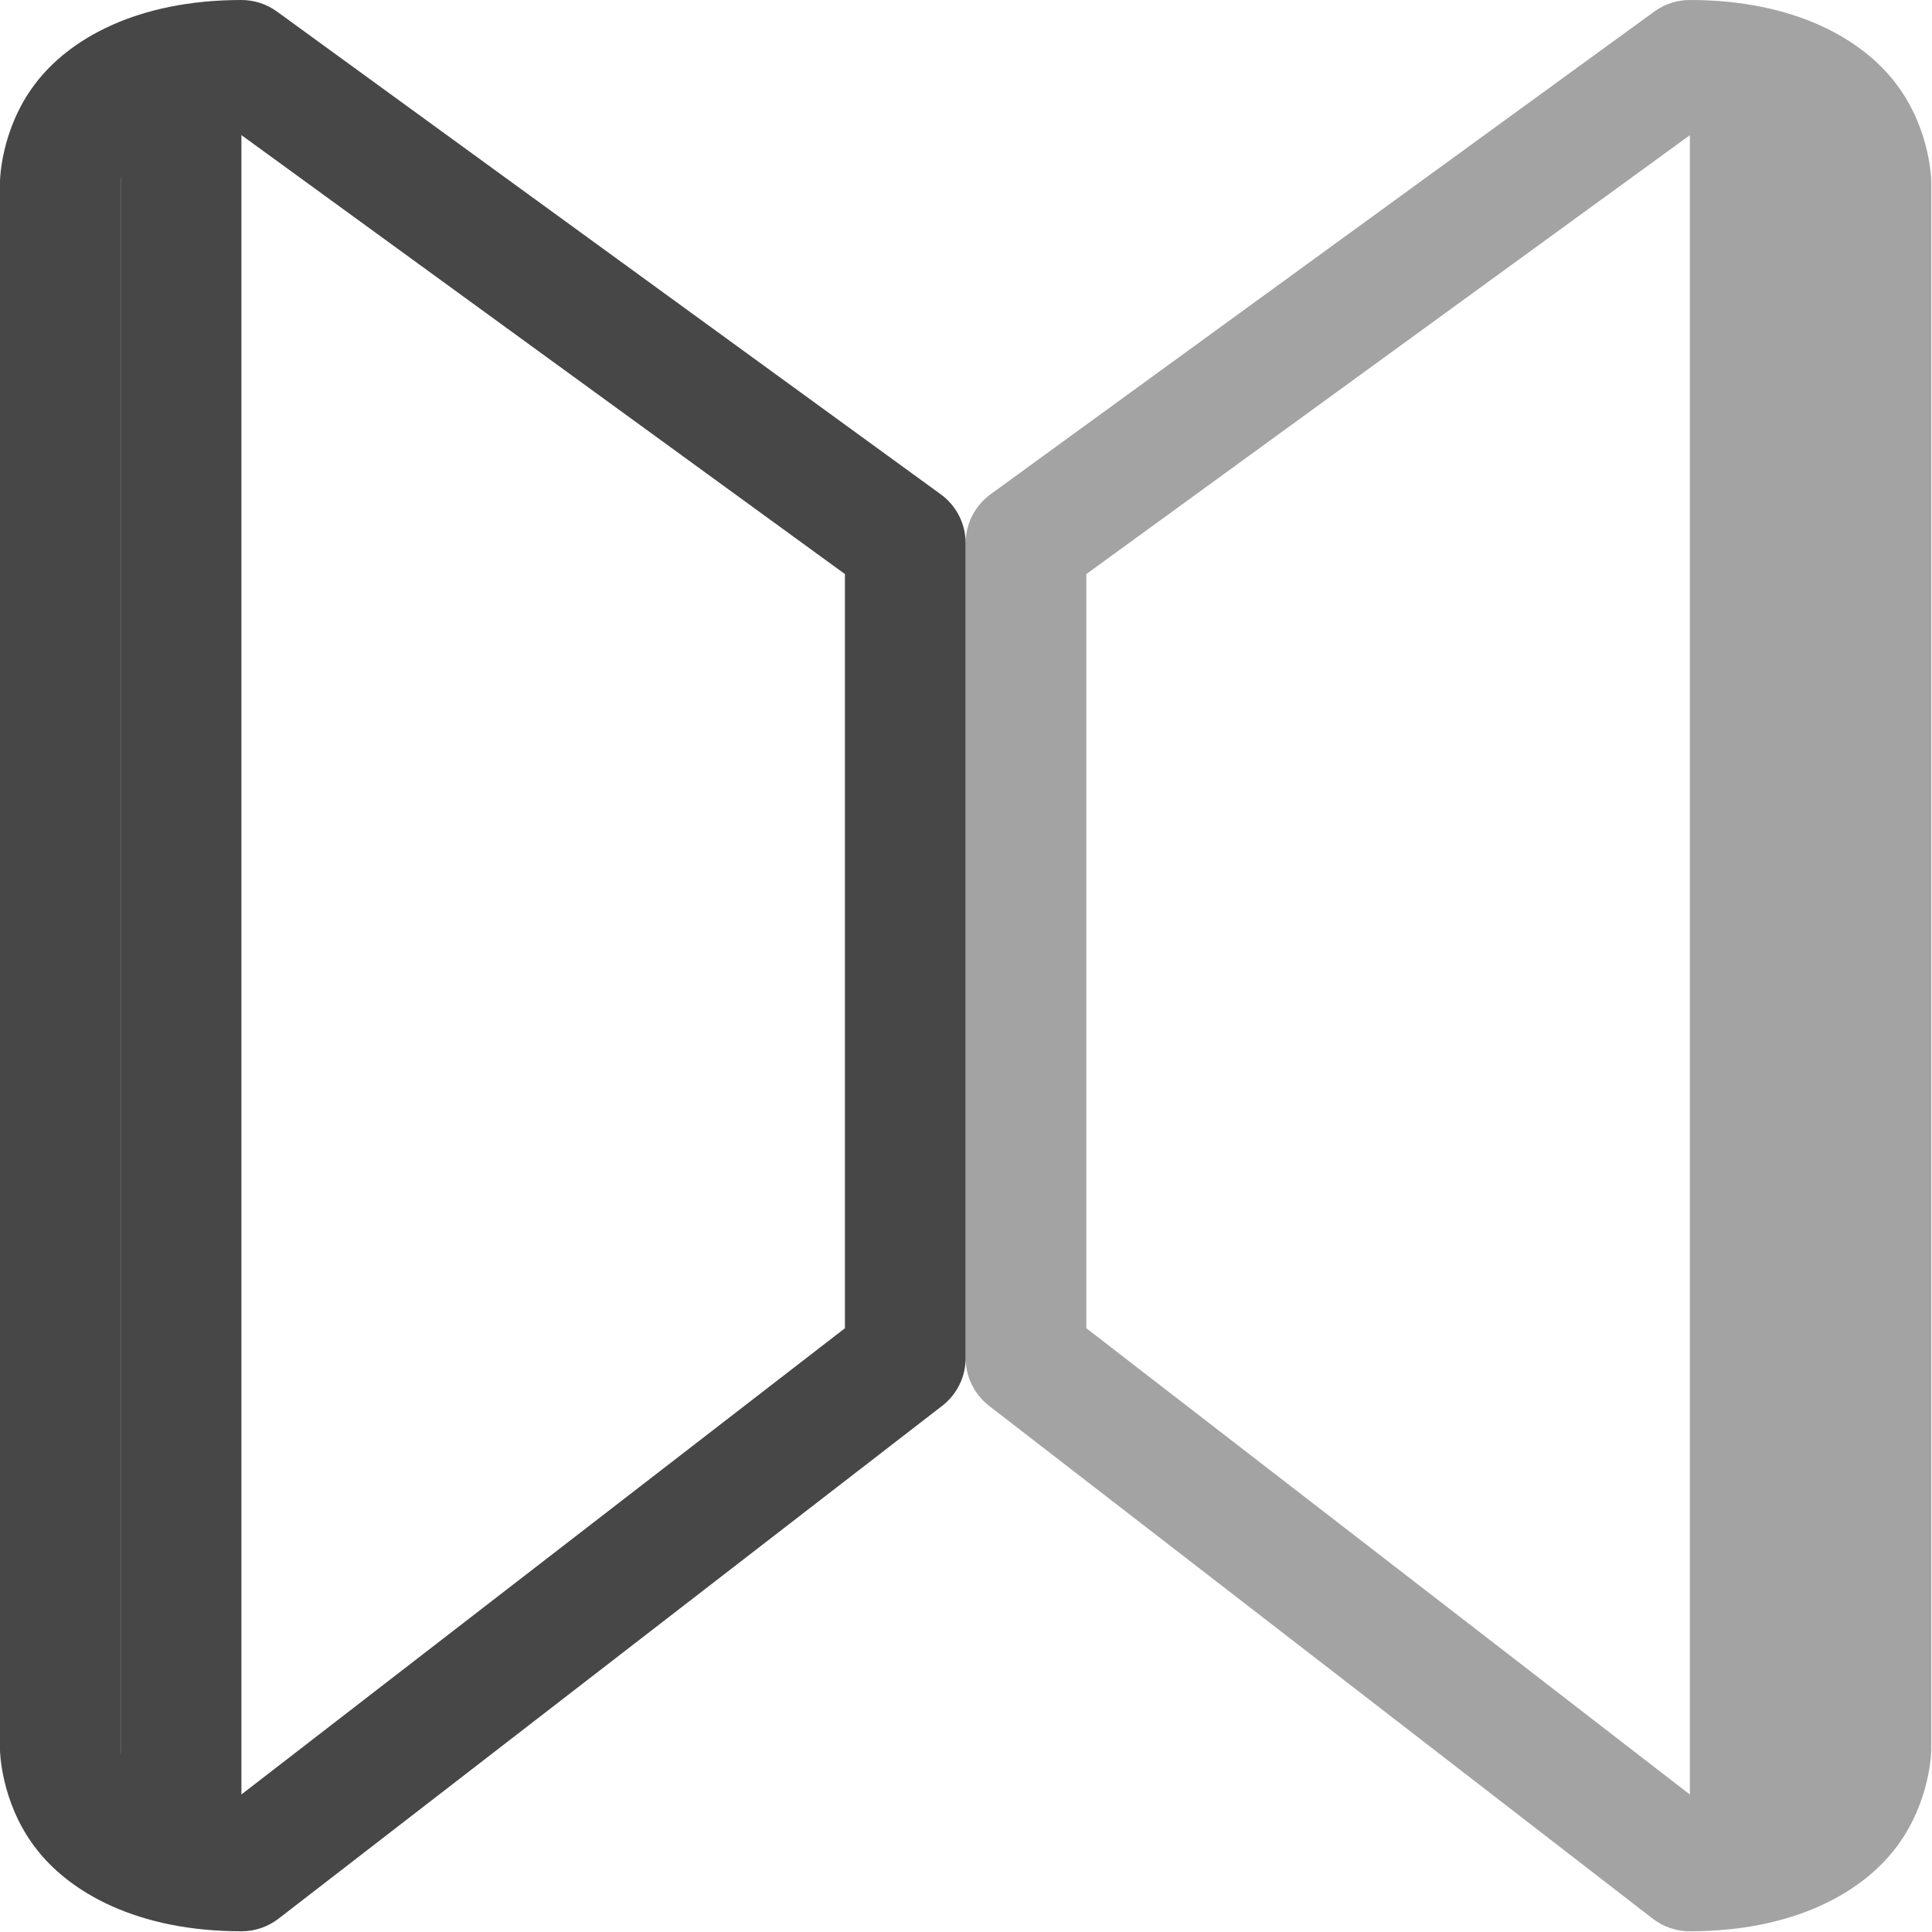
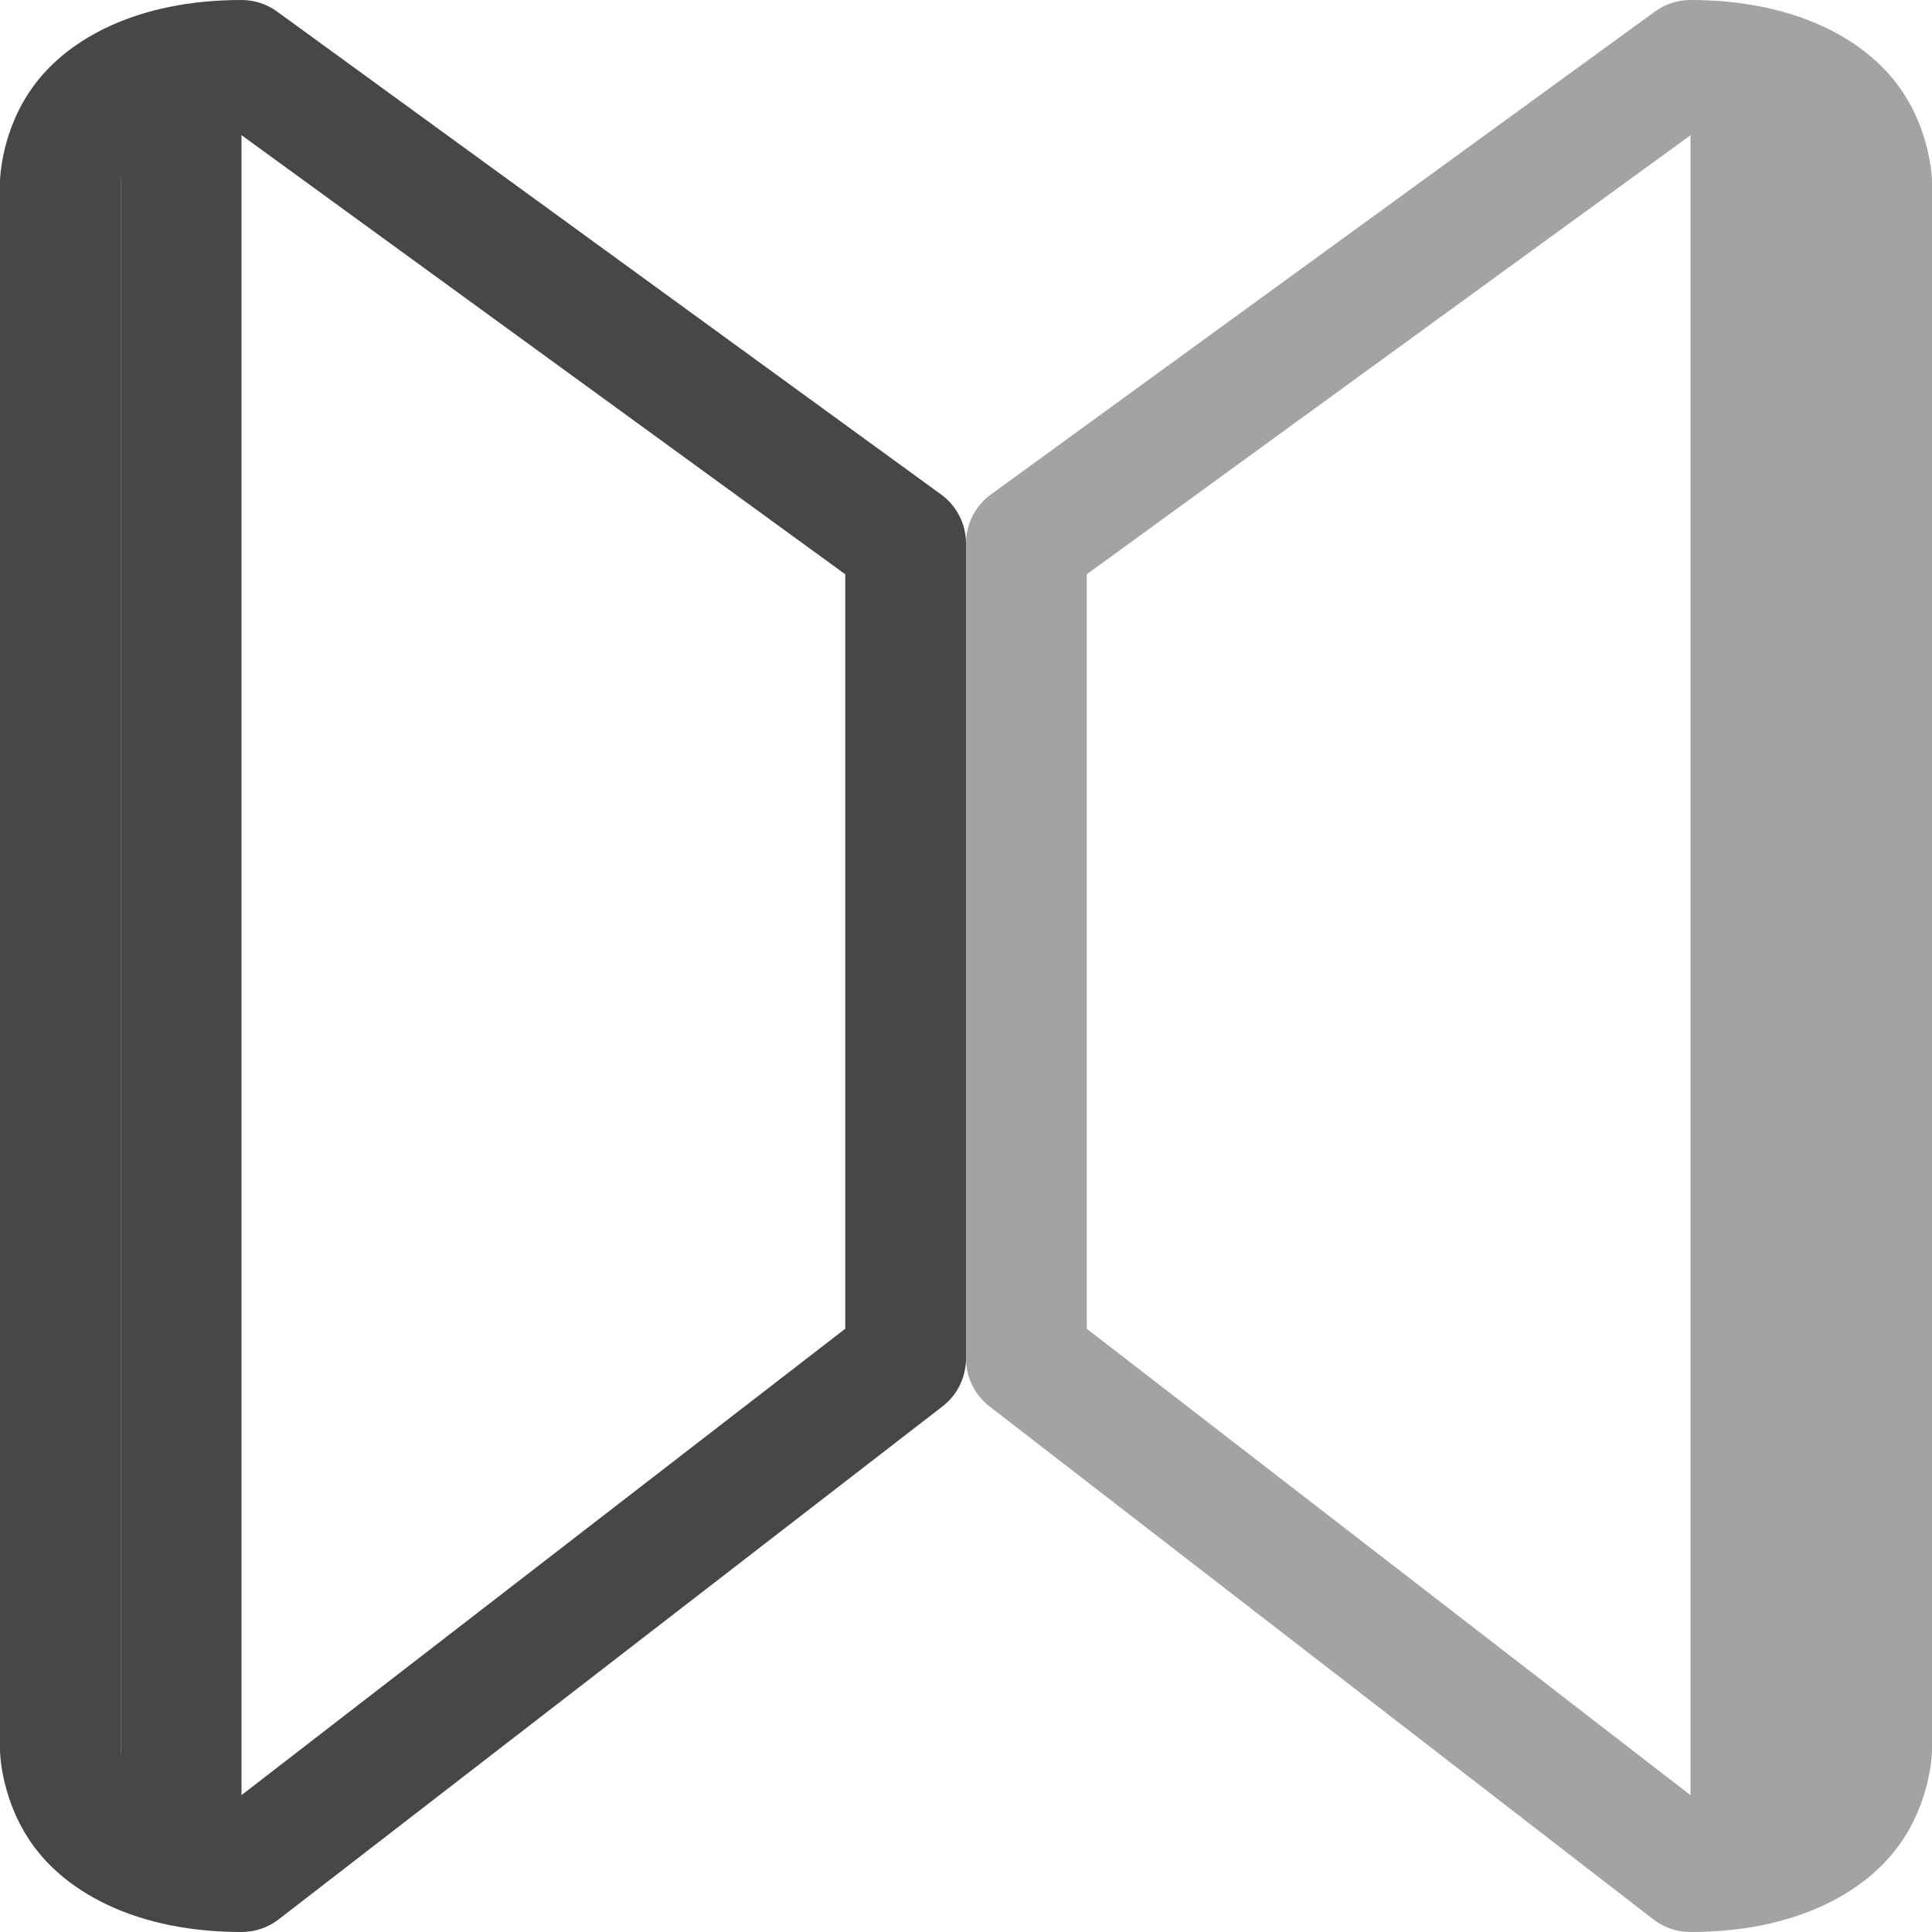
- <svg xmlns="http://www.w3.org/2000/svg" width="16.006" height="16">
-   <path d="M2 0C1.139 0 .57.321.287.7.004 1.076 0 1.5 0 1.5v13s.004.423.287.8c.284.379.852.7 1.713.7a.5.5 0 0 0 .307-.104l5.5-4.25A.5.5 0 0 0 8 11.25V4.5a.5.5 0 0 0-.205-.404l-5.5-4A.5.5 0 0 0 2 0zm-.113 1.037L7 4.756v6.248L1.879 14.96c-.455-.037-.712-.156-.791-.262C.996 14.577 1 14.5 1 14.5v-13s-.004-.077.088-.2c.08-.106.333-.227.799-.263z" style="line-height:normal;font-variant-ligatures:normal;font-variant-position:normal;font-variant-caps:normal;font-variant-numeric:normal;font-variant-alternates:normal;font-feature-settings:normal;text-indent:0;text-align:start;text-decoration-line:none;text-decoration-style:solid;text-decoration-color:#000;text-transform:none;text-orientation:mixed;shape-padding:0;isolation:auto;mix-blend-mode:normal" color="#000" font-weight="400" font-family="sans-serif" white-space="normal" overflow="visible" fill="#474747" fill-rule="evenodd" />
+ <svg width="16" height="16">
+   <path d="M2 0C1.139 0 .57.321.287.7.004 1.076 0 1.5 0 1.5v13s.004.423.287.8c.284.379.852.7 1.713.7a.5.5 0 0 0 .307-.104l5.5-4.25A.5.5 0 0 0 8 11.25V4.5a.5.5 0 0 0-.205-.404l-5.5-4A.5.5 0 0 0 2 0zm-.113 1.037L7 4.756v6.248L1.879 14.96c-.455-.037-.712-.156-.791-.262C.996 14.577 1 14.5 1 14.5v-13s-.004-.077.088-.2c.08-.106.333-.227.799-.263z" style="line-height:normal;font-variant-ligatures:normal;font-variant-position:normal;font-variant-caps:normal;font-variant-numeric:normal;font-variant-alternates:normal;font-feature-settings:normal;text-indent:0;text-align:start;text-decoration-line:none;text-decoration-style:solid;text-decoration-color:#000;text-transform:none;text-orientation:mixed;shape-padding:0;isolation:auto;mix-blend-mode:normal" color="#000" white-space="normal" overflow="visible" fill="#474747" fill-rule="evenodd" />
  <path d="M1 1h1v14H1z" fill="#474747" />
-   <path d="M14 0a.5.5 0 0 0-.295.096l-5.5 4A.5.5 0 0 0 8 4.5v6.75a.5.5 0 0 0 .193.396l5.5 4.25A.5.5 0 0 0 14 16c.861 0 1.43-.321 1.713-.7.283-.377.287-.8.287-.8v-13s-.004-.423-.287-.8C15.429.32 14.86 0 14 0zm0 1.12v13.747l-5-3.863V4.756z" style="line-height:normal;font-variant-ligatures:normal;font-variant-position:normal;font-variant-caps:normal;font-variant-numeric:normal;font-variant-alternates:normal;font-feature-settings:normal;text-indent:0;text-align:start;text-decoration-line:none;text-decoration-style:solid;text-decoration-color:#000;text-transform:none;text-orientation:mixed;shape-padding:0;isolation:auto;mix-blend-mode:normal" color="#000" font-weight="400" font-family="sans-serif" white-space="normal" overflow="visible" opacity=".5" fill="#474747" fill-rule="evenodd" />
+   <path d="M14 0a.5.5 0 0 0-.295.096l-5.5 4A.5.5 0 0 0 8 4.5v6.75a.5.5 0 0 0 .193.396l5.5 4.25A.5.5 0 0 0 14 16c.861 0 1.43-.321 1.713-.7.283-.377.287-.8.287-.8v-13s-.004-.423-.287-.8C15.429.32 14.86 0 14 0zm0 1.12v13.747l-5-3.863V4.756z" style="line-height:normal;font-variant-ligatures:normal;font-variant-position:normal;font-variant-caps:normal;font-variant-numeric:normal;font-variant-alternates:normal;font-feature-settings:normal;text-indent:0;text-align:start;text-decoration-line:none;text-decoration-style:solid;text-decoration-color:#000;text-transform:none;text-orientation:mixed;shape-padding:0;isolation:auto;mix-blend-mode:normal" color="#000" white-space="normal" overflow="visible" opacity=".5" fill="#474747" fill-rule="evenodd" />
</svg>
